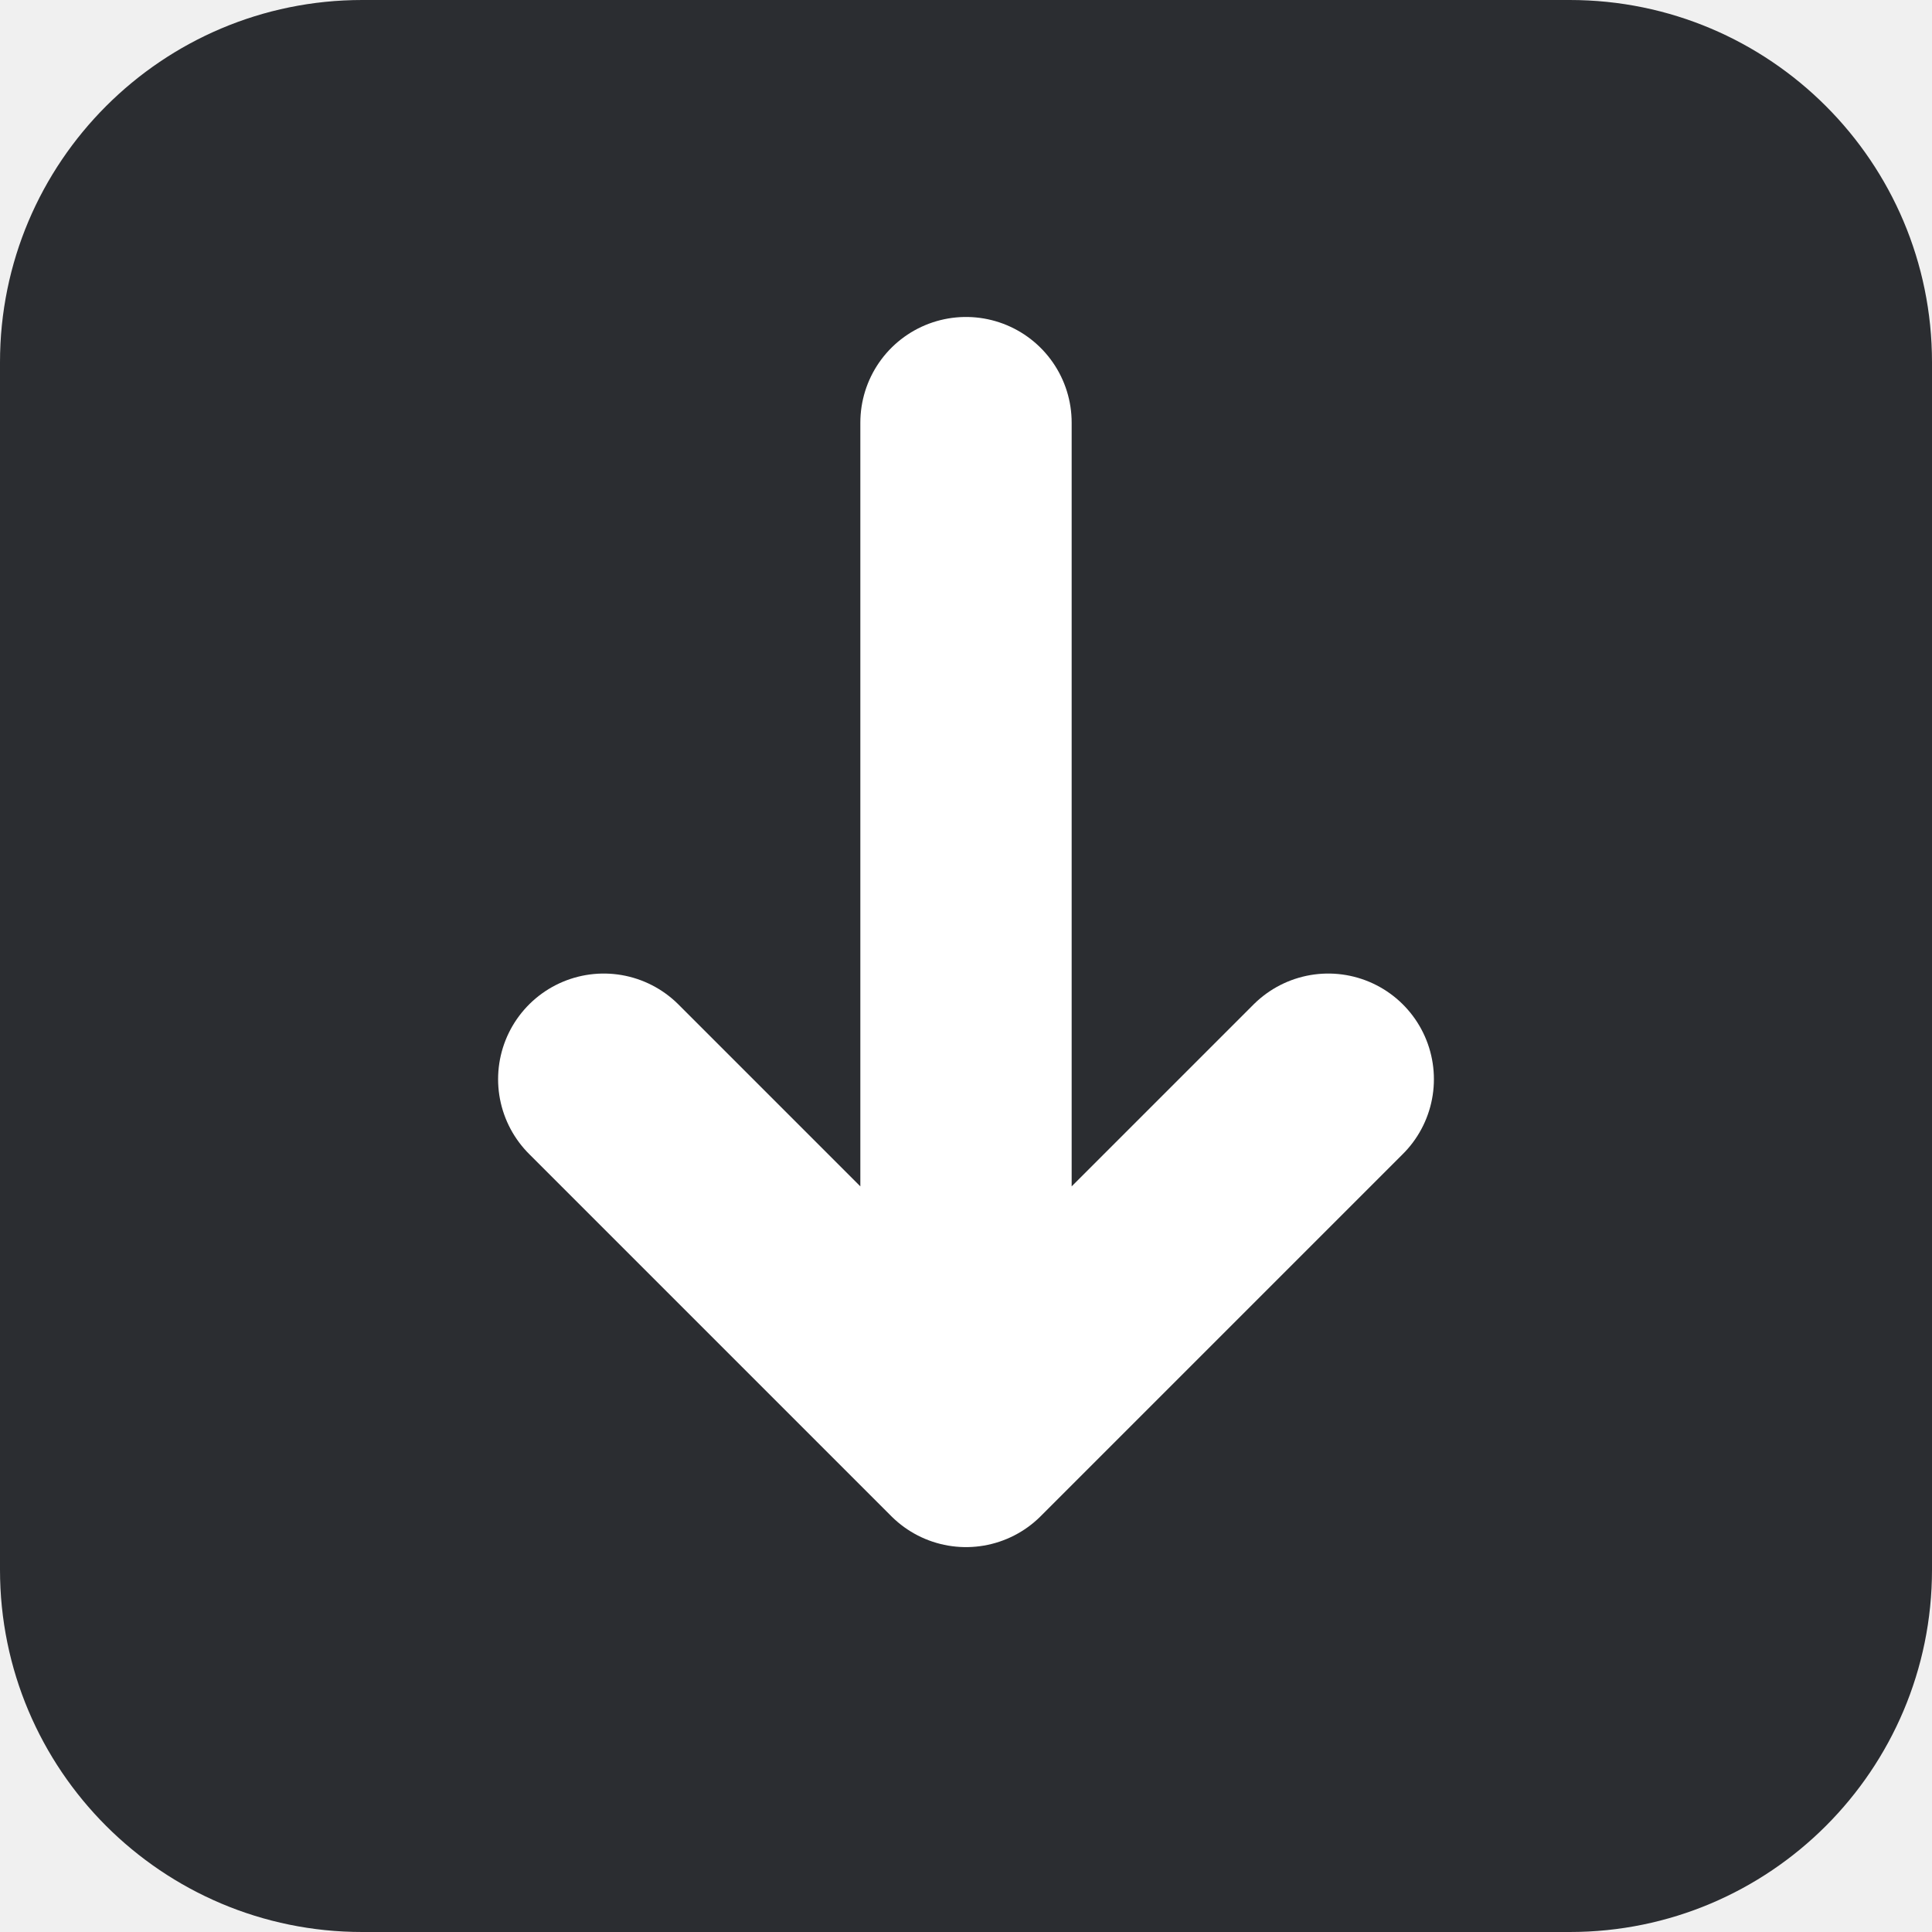
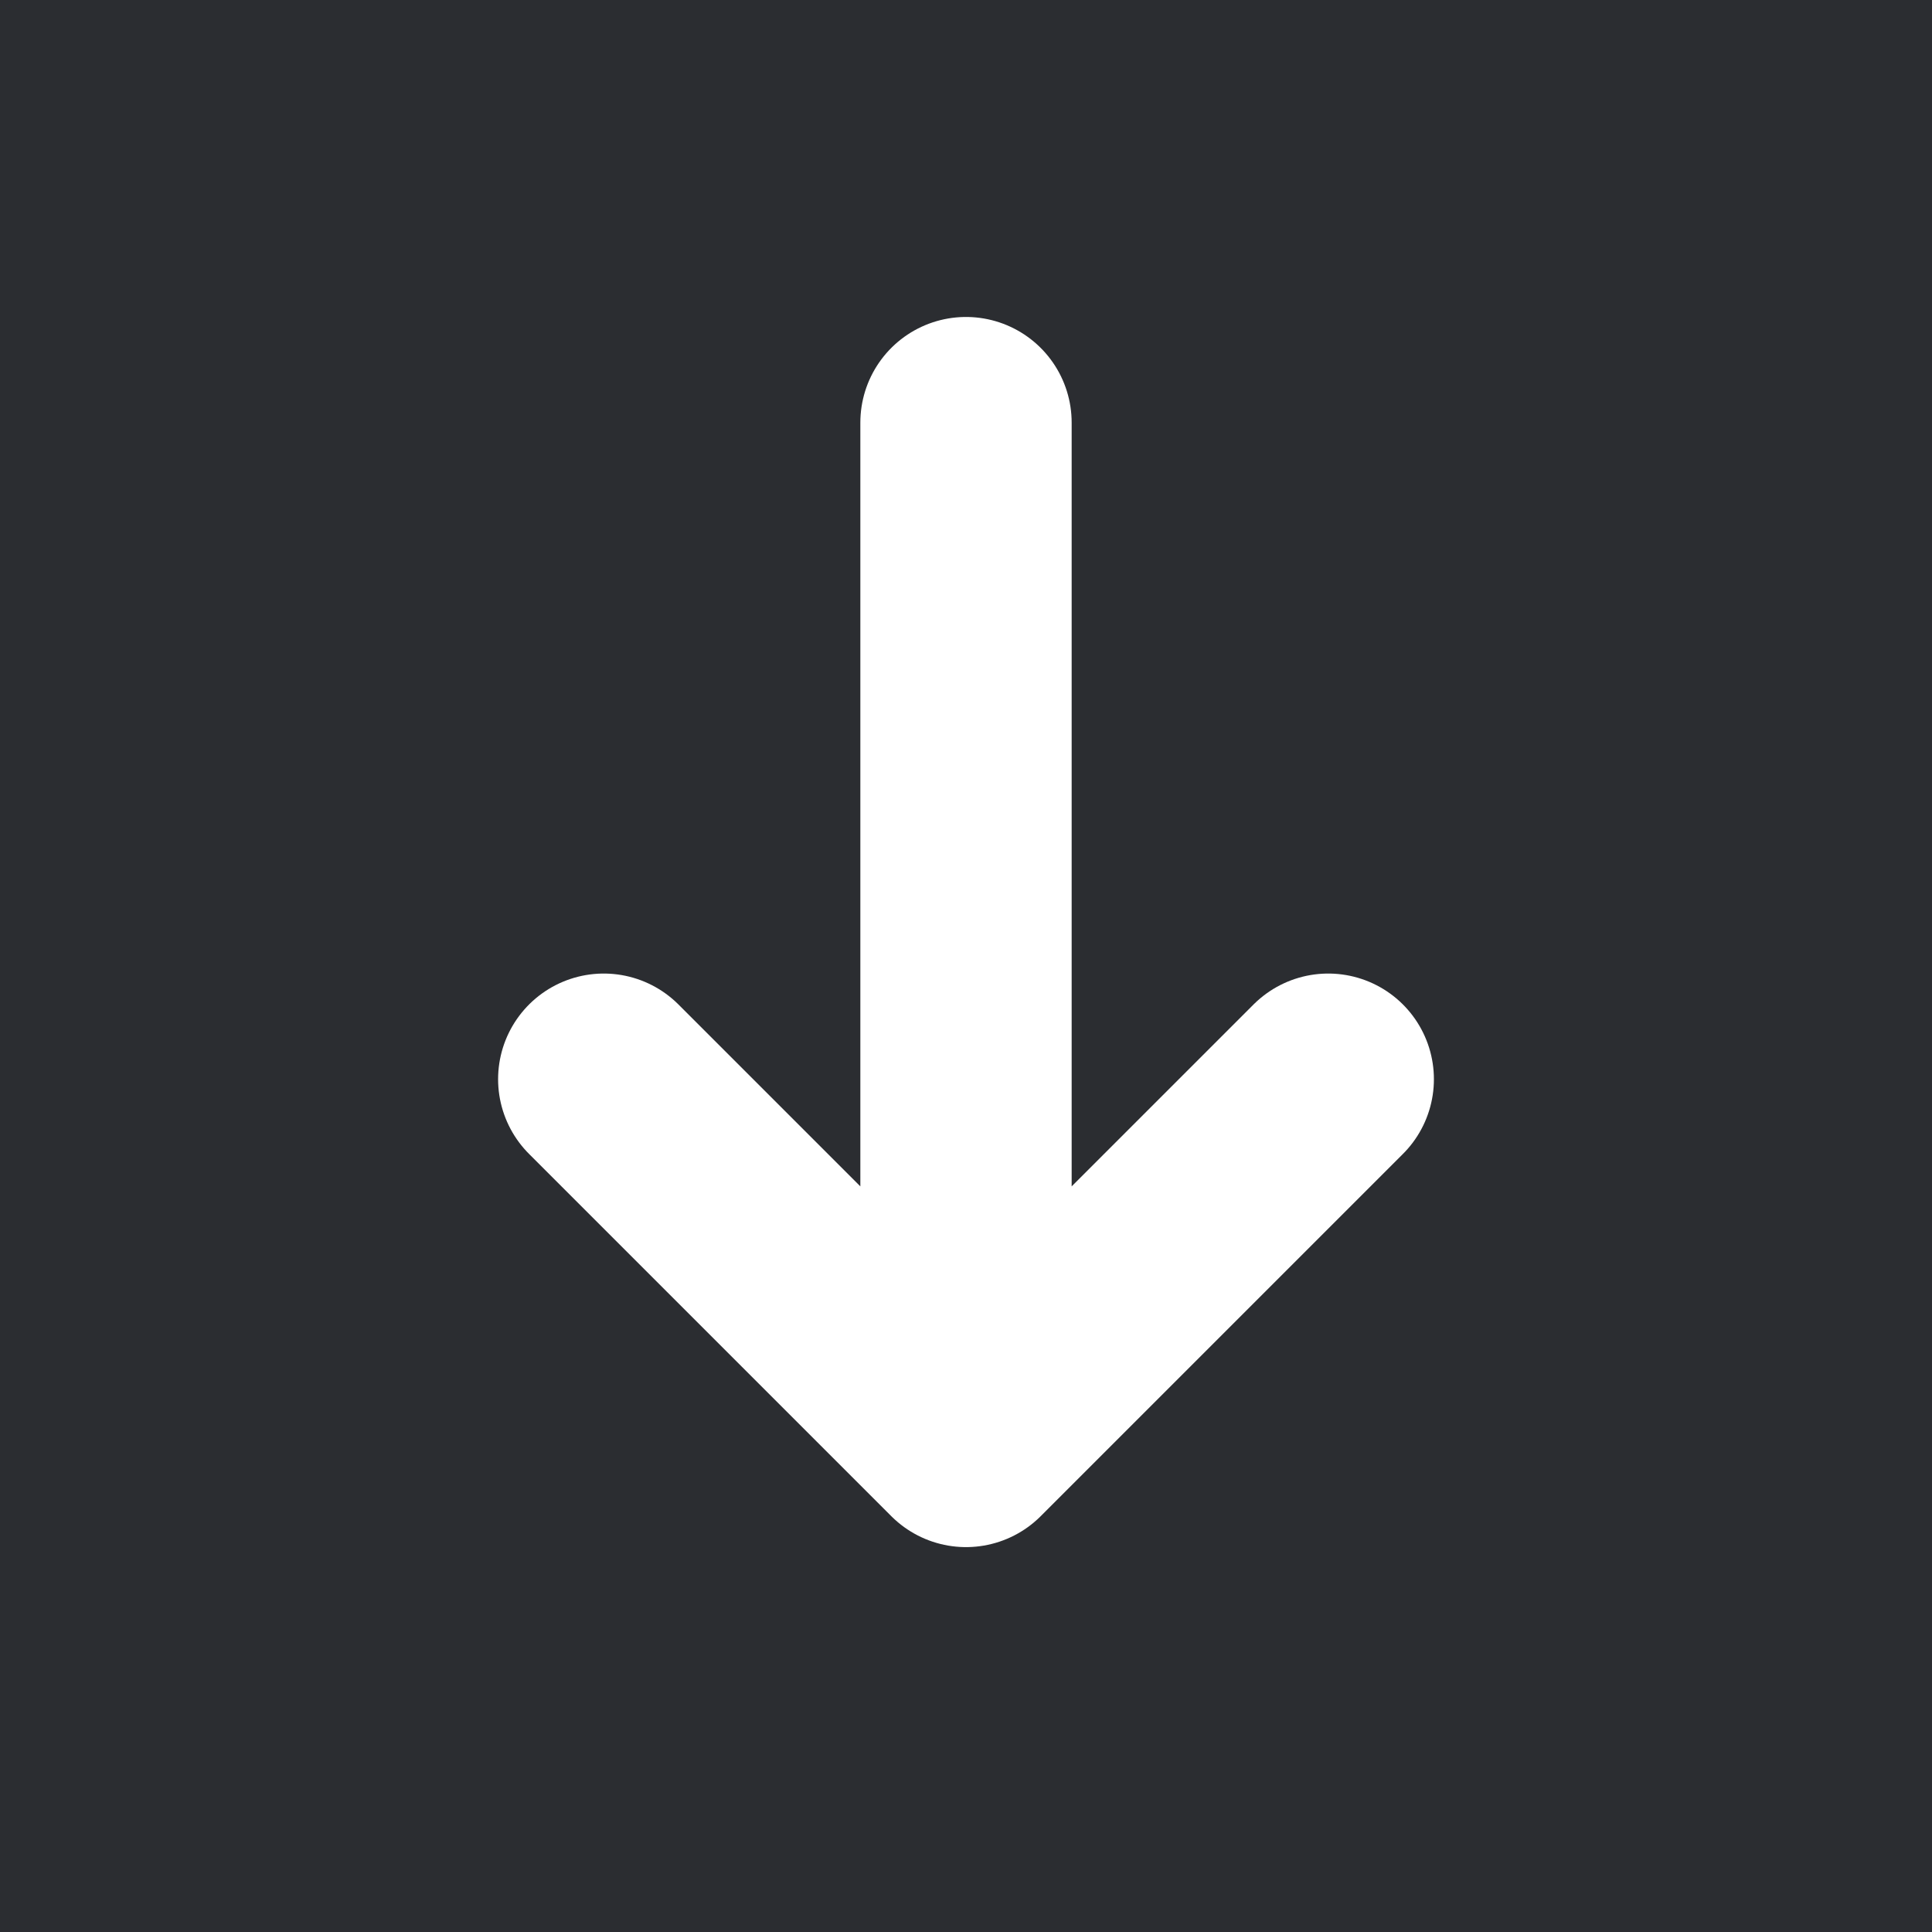
<svg xmlns="http://www.w3.org/2000/svg" width="512" height="512" viewBox="0 0 512 512">
-   <rect width="512" height="512" rx="96" fill="#2b2d31" />
+   <rect width="512" height="512" fill="#2b2d31" />
  <g fill="none" stroke="#ffffff" stroke-width="56" stroke-linecap="round" stroke-linejoin="round" transform="rotate(180 256 256)">
    <path d="M256 400 V130 M160 226 L256 130 L352 226" />
  </g>
</svg>
